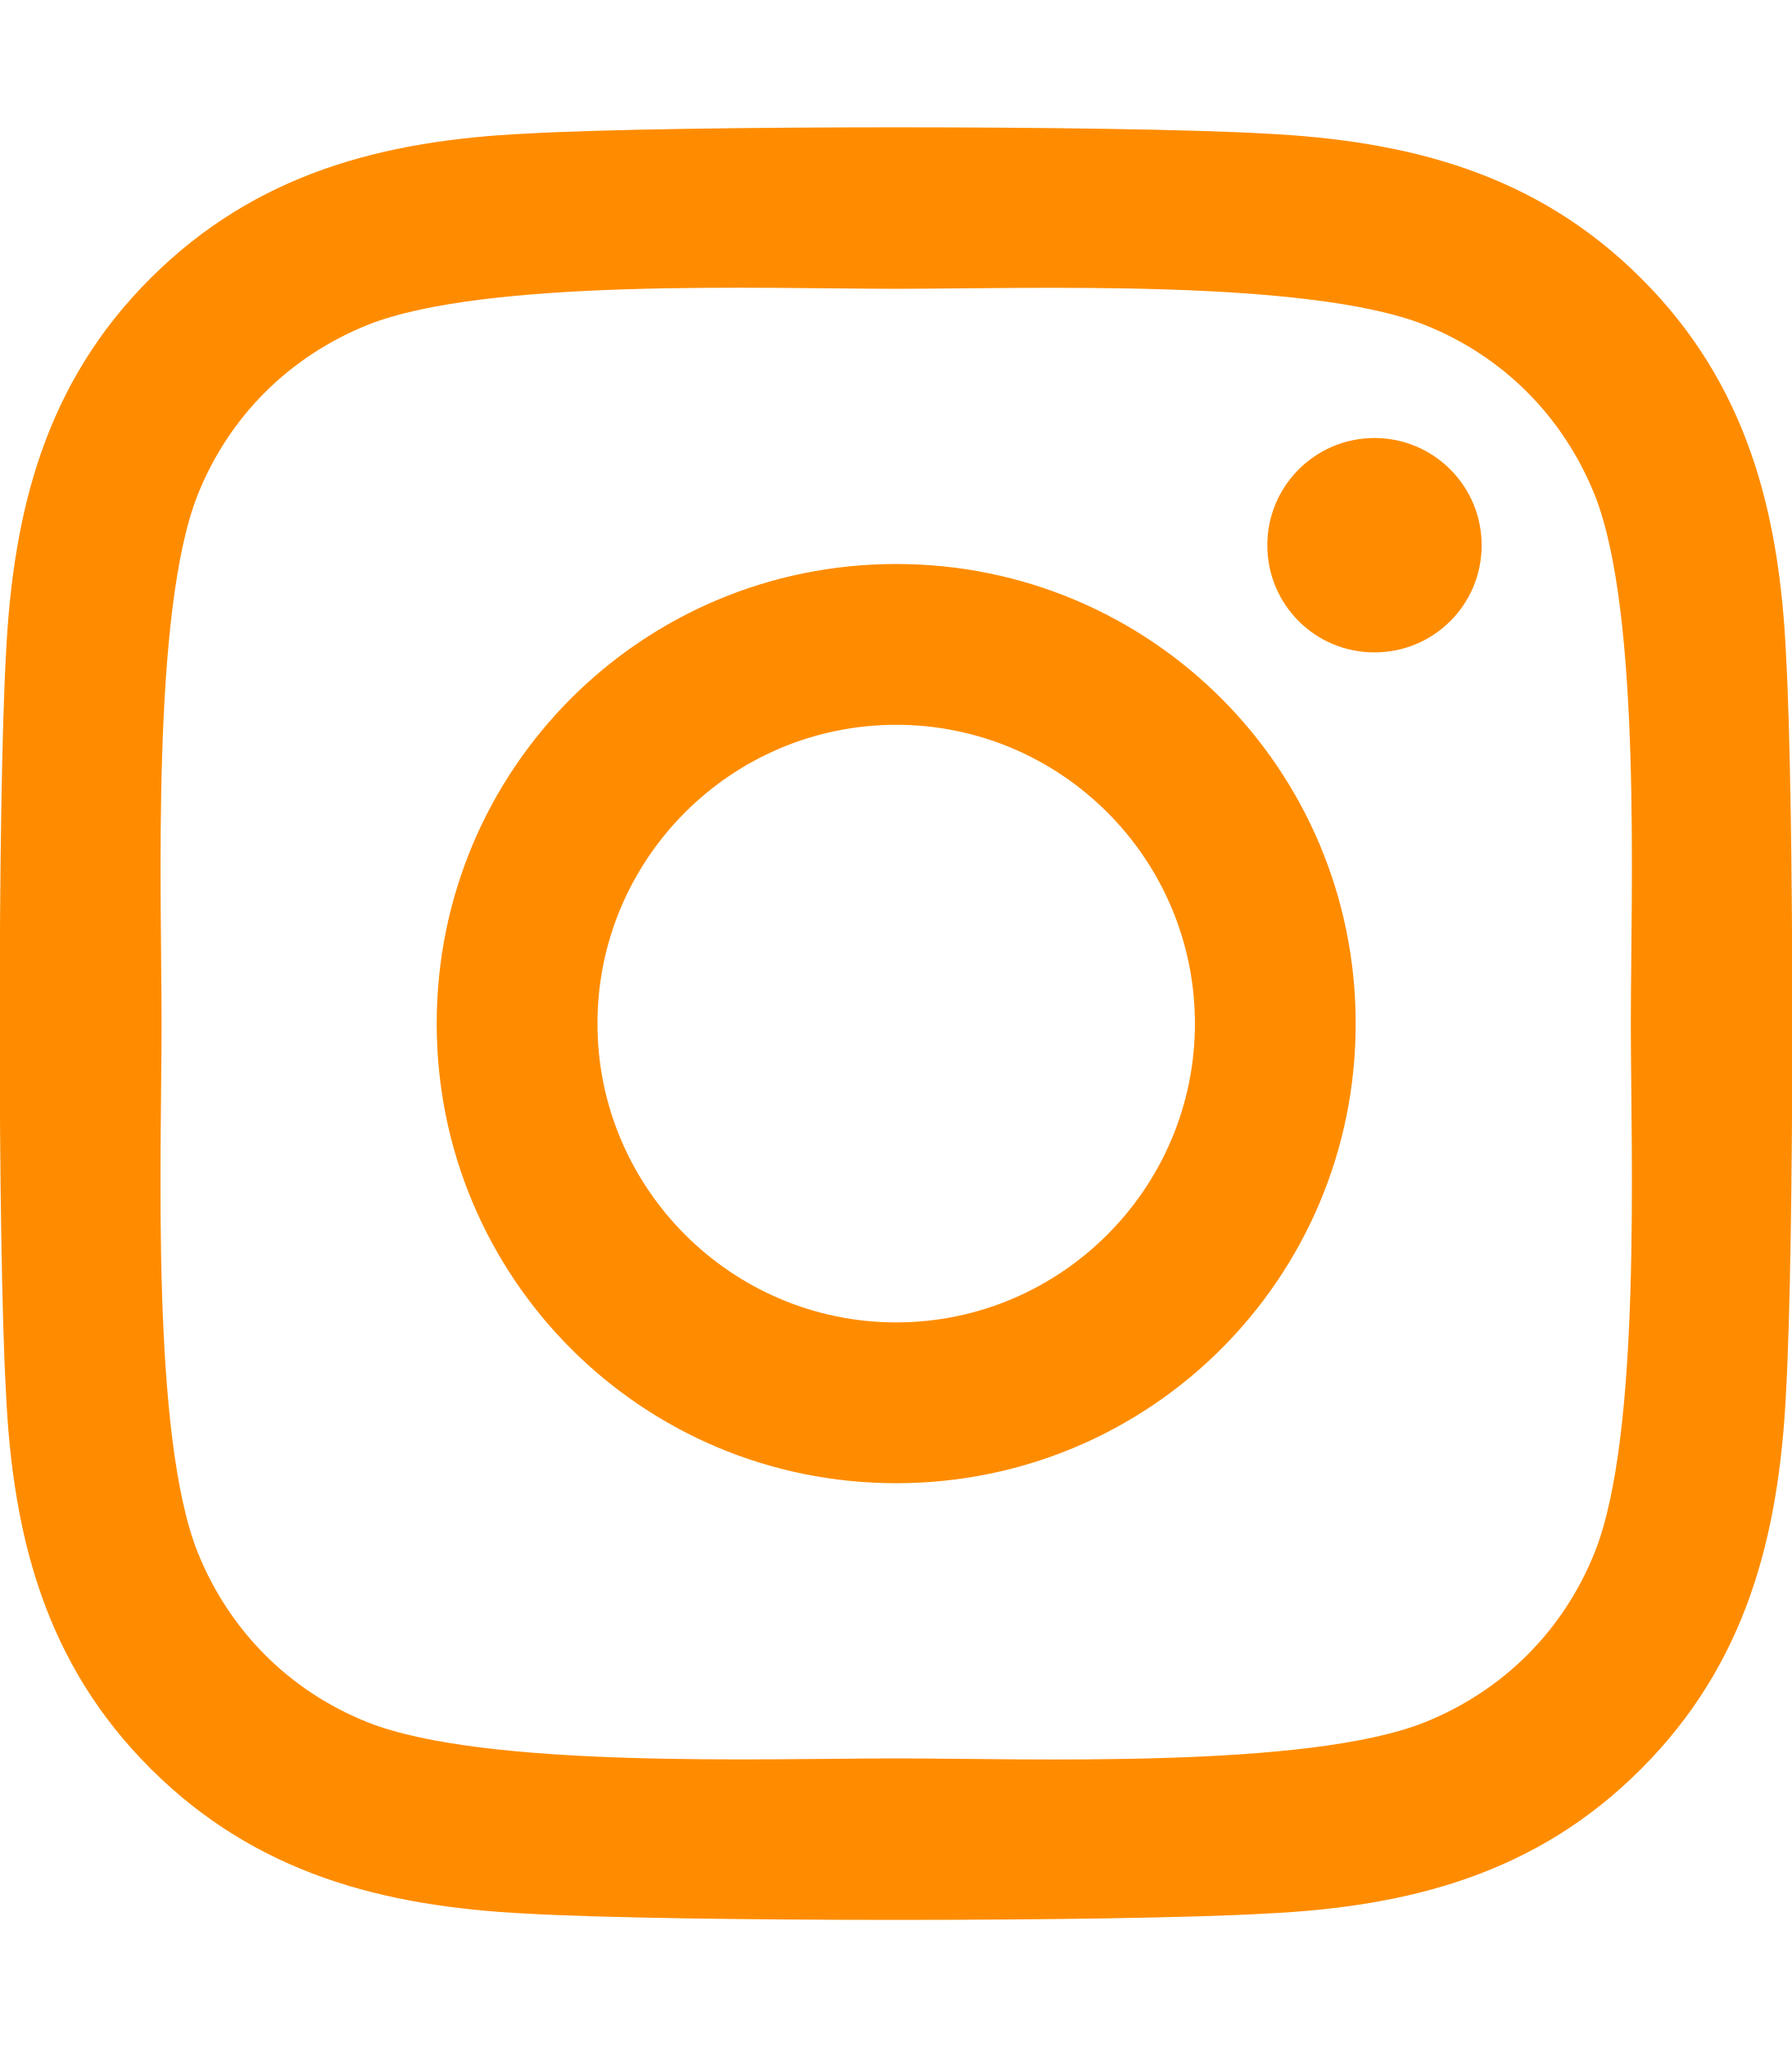
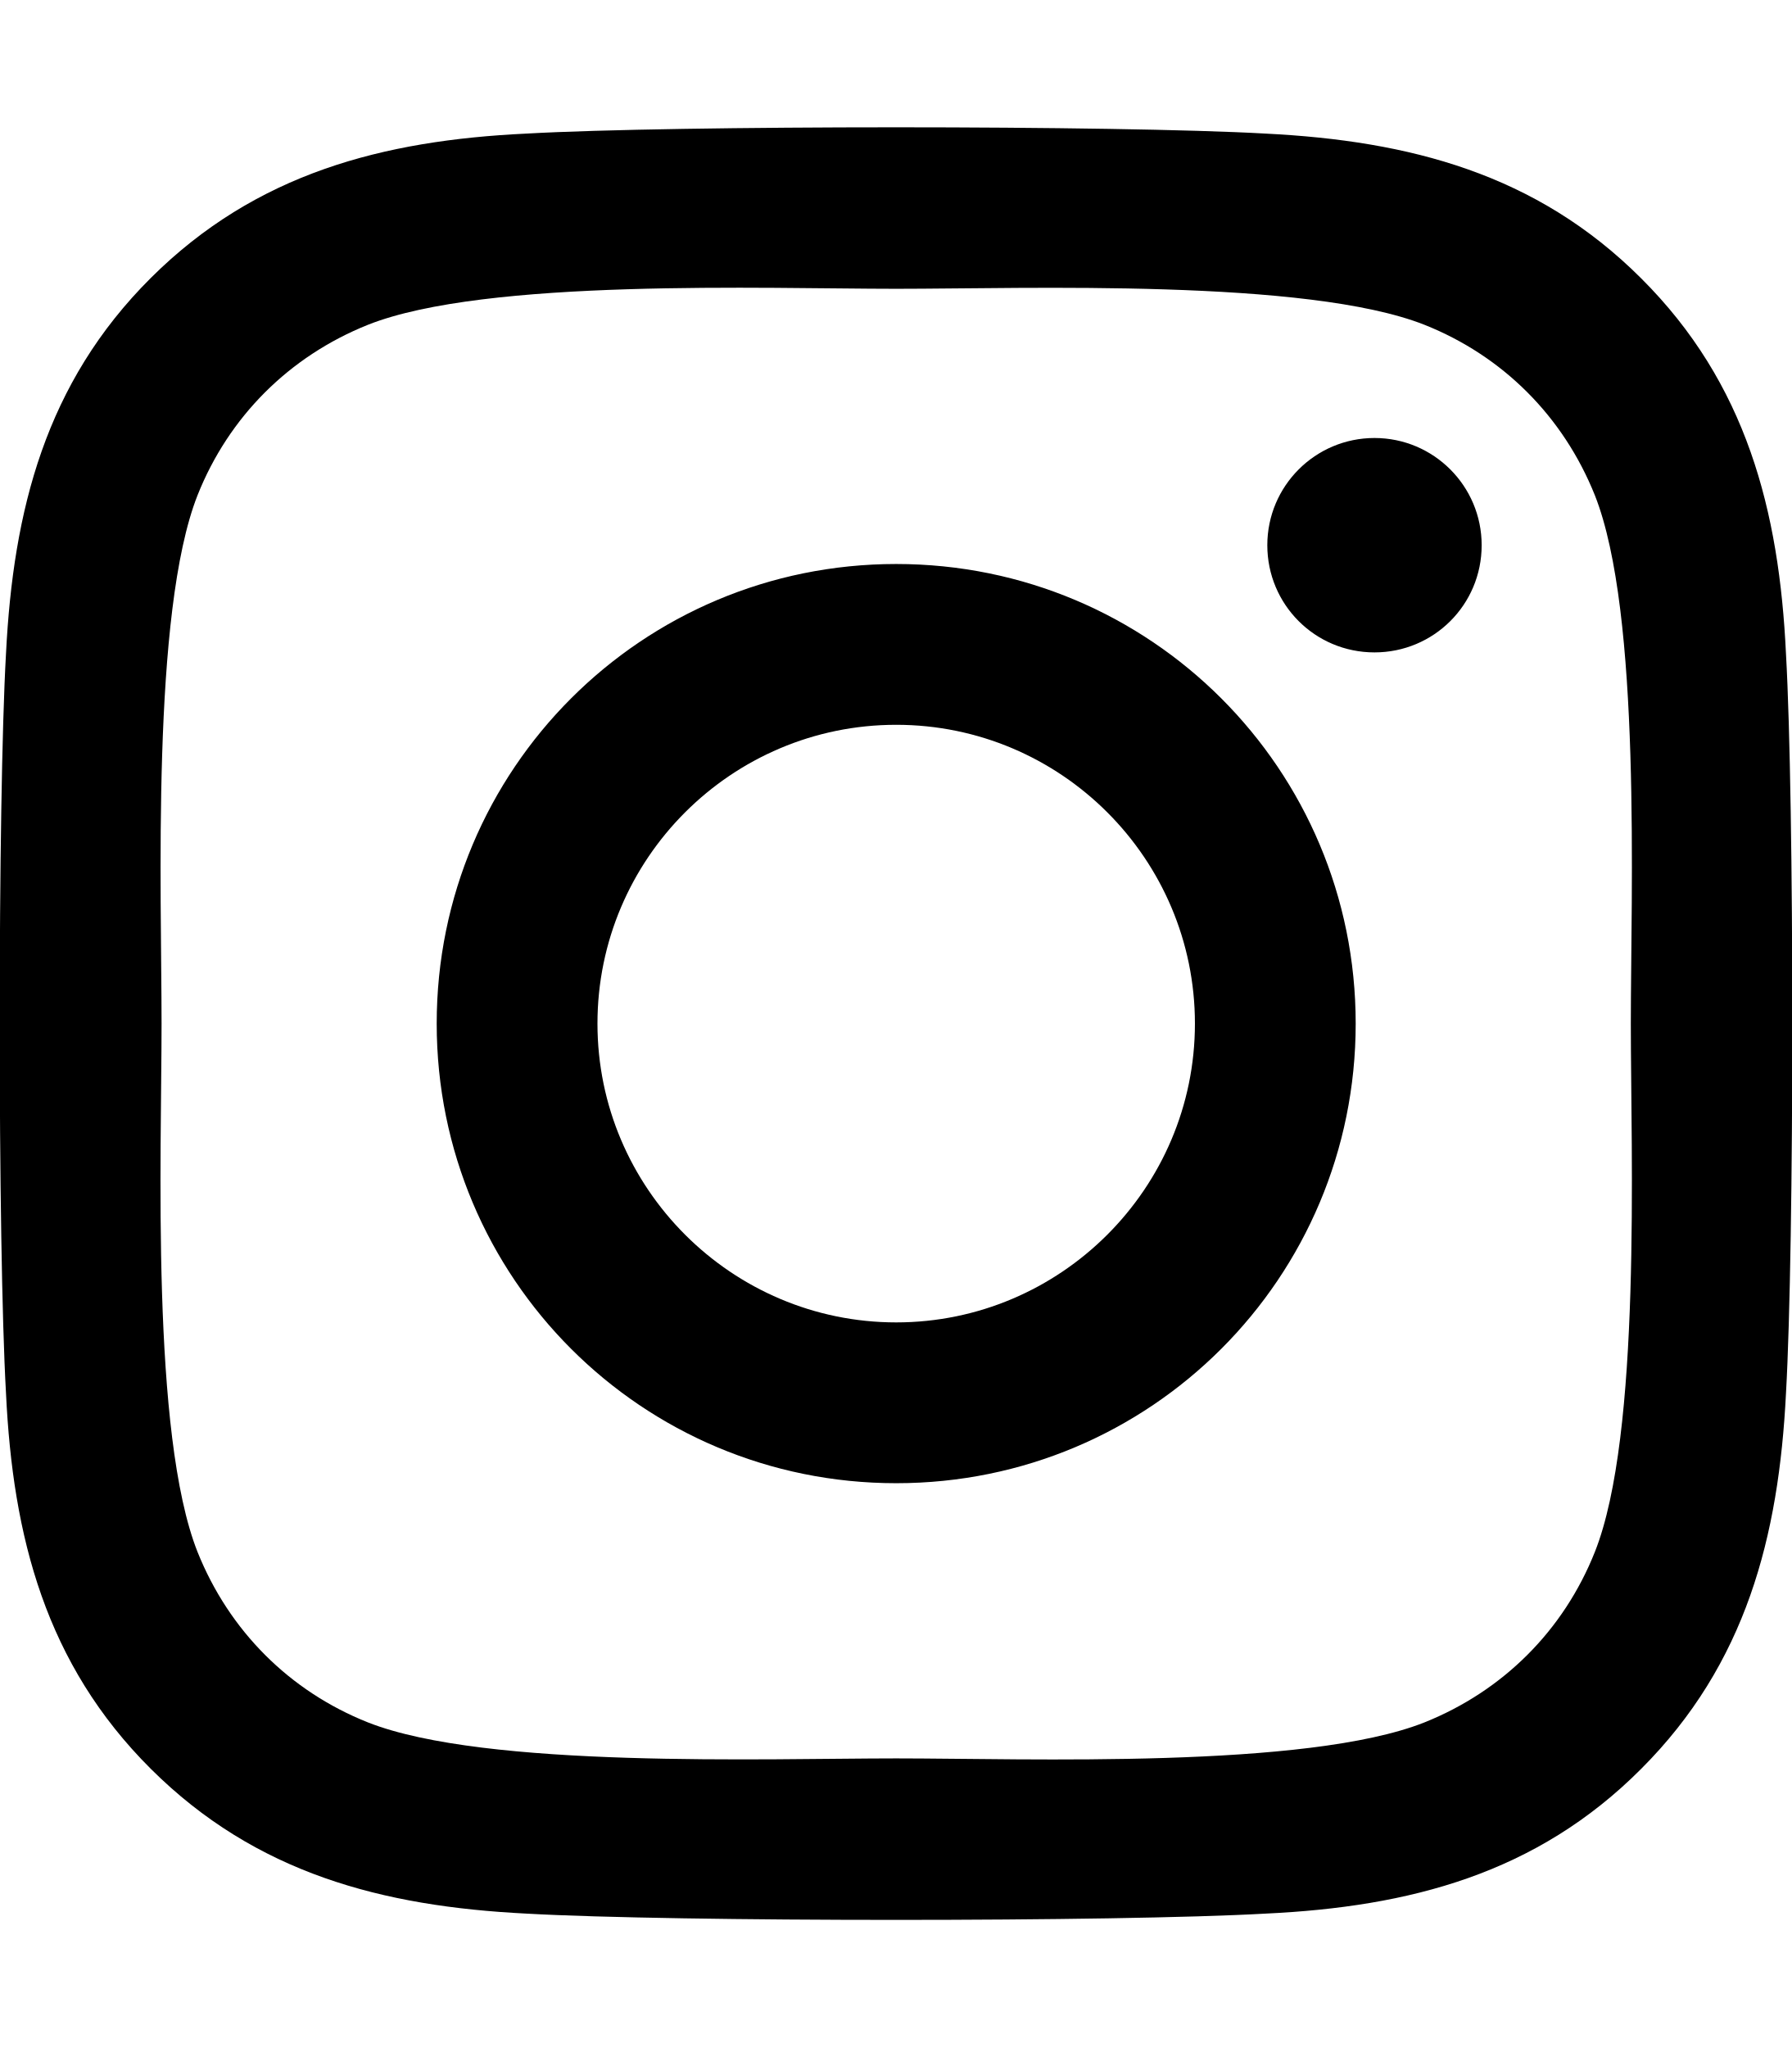
<svg xmlns="http://www.w3.org/2000/svg" viewBox="0 0 448 512">
-   <path fill="#ff8c00" d="M224.1 141c-63.6 0-114.9 51.3-114.9 114.9s51.3 114.9 114.9 114.9S339 319.5 339 255.9 287.7 141 224.1 141zm0 189.6c-41.1 0-74.7-33.5-74.7-74.7s33.5-74.7 74.7-74.7 74.7 33.5 74.7 74.7-33.6 74.7-74.7 74.7zm146.4-194.3c0 14.9-12 26.8-26.8 26.8-14.9 0-26.8-12-26.8-26.8s12-26.8 26.8-26.8 26.8 12 26.8 26.8zm76.1 27.2c-1.7-35.9-9.9-67.7-36.2-93.9-26.2-26.2-58-34.4-93.9-36.2-37-2.1-147.9-2.1-184.9 0-35.8 1.7-67.6 9.9-93.9 36.1s-34.4 58-36.2 93.9c-2.1 37-2.1 147.9 0 184.9 1.7 35.9 9.9 67.7 36.2 93.9s58 34.4 93.9 36.2c37 2.1 147.9 2.1 184.9 0 35.9-1.7 67.7-9.9 93.9-36.2 26.2-26.2 34.4-58 36.2-93.9 2.1-37 2.1-147.8 0-184.8zM398.8 388c-7.8 19.6-22.9 34.7-42.6 42.6-29.5 11.7-99.5 9-132.1 9s-102.7 2.6-132.1-9c-19.6-7.8-34.7-22.9-42.6-42.6-11.7-29.5-9-99.5-9-132.1s-2.6-102.7 9-132.1c7.8-19.6 22.9-34.7 42.6-42.6 29.5-11.7 99.5-9 132.1-9s102.7-2.6 132.1 9c19.6 7.8 34.7 22.9 42.6 42.6 11.7 29.5 9 99.5 9 132.1s2.7 102.7-9 132.1z" />
+   <path d="M224.1 141c-63.6 0-114.9 51.3-114.9 114.9s51.3 114.9 114.9 114.9S339 319.5 339 255.9 287.7 141 224.1 141zm0 189.6c-41.1 0-74.7-33.5-74.7-74.7s33.5-74.7 74.7-74.7 74.7 33.5 74.7 74.7-33.6 74.7-74.7 74.7zm146.4-194.3c0 14.9-12 26.8-26.8 26.8-14.9 0-26.8-12-26.8-26.8s12-26.8 26.8-26.8 26.8 12 26.8 26.8zm76.1 27.2c-1.7-35.9-9.9-67.7-36.2-93.9-26.2-26.2-58-34.4-93.9-36.2-37-2.1-147.9-2.1-184.9 0-35.8 1.7-67.6 9.9-93.9 36.1s-34.4 58-36.2 93.9c-2.1 37-2.1 147.9 0 184.9 1.7 35.9 9.9 67.7 36.2 93.9s58 34.4 93.9 36.2c37 2.1 147.9 2.1 184.9 0 35.9-1.7 67.7-9.9 93.9-36.2 26.2-26.2 34.4-58 36.2-93.9 2.1-37 2.1-147.8 0-184.8zM398.8 388c-7.8 19.6-22.9 34.7-42.6 42.6-29.5 11.7-99.5 9-132.1 9s-102.7 2.6-132.1-9c-19.6-7.8-34.7-22.9-42.6-42.6-11.7-29.5-9-99.5-9-132.1s-2.6-102.7 9-132.1c7.8-19.6 22.9-34.7 42.6-42.6 29.5-11.7 99.5-9 132.1-9s102.7-2.6 132.1 9c19.6 7.8 34.7 22.9 42.6 42.6 11.7 29.5 9 99.5 9 132.1s2.7 102.7-9 132.1z" />
</svg>
